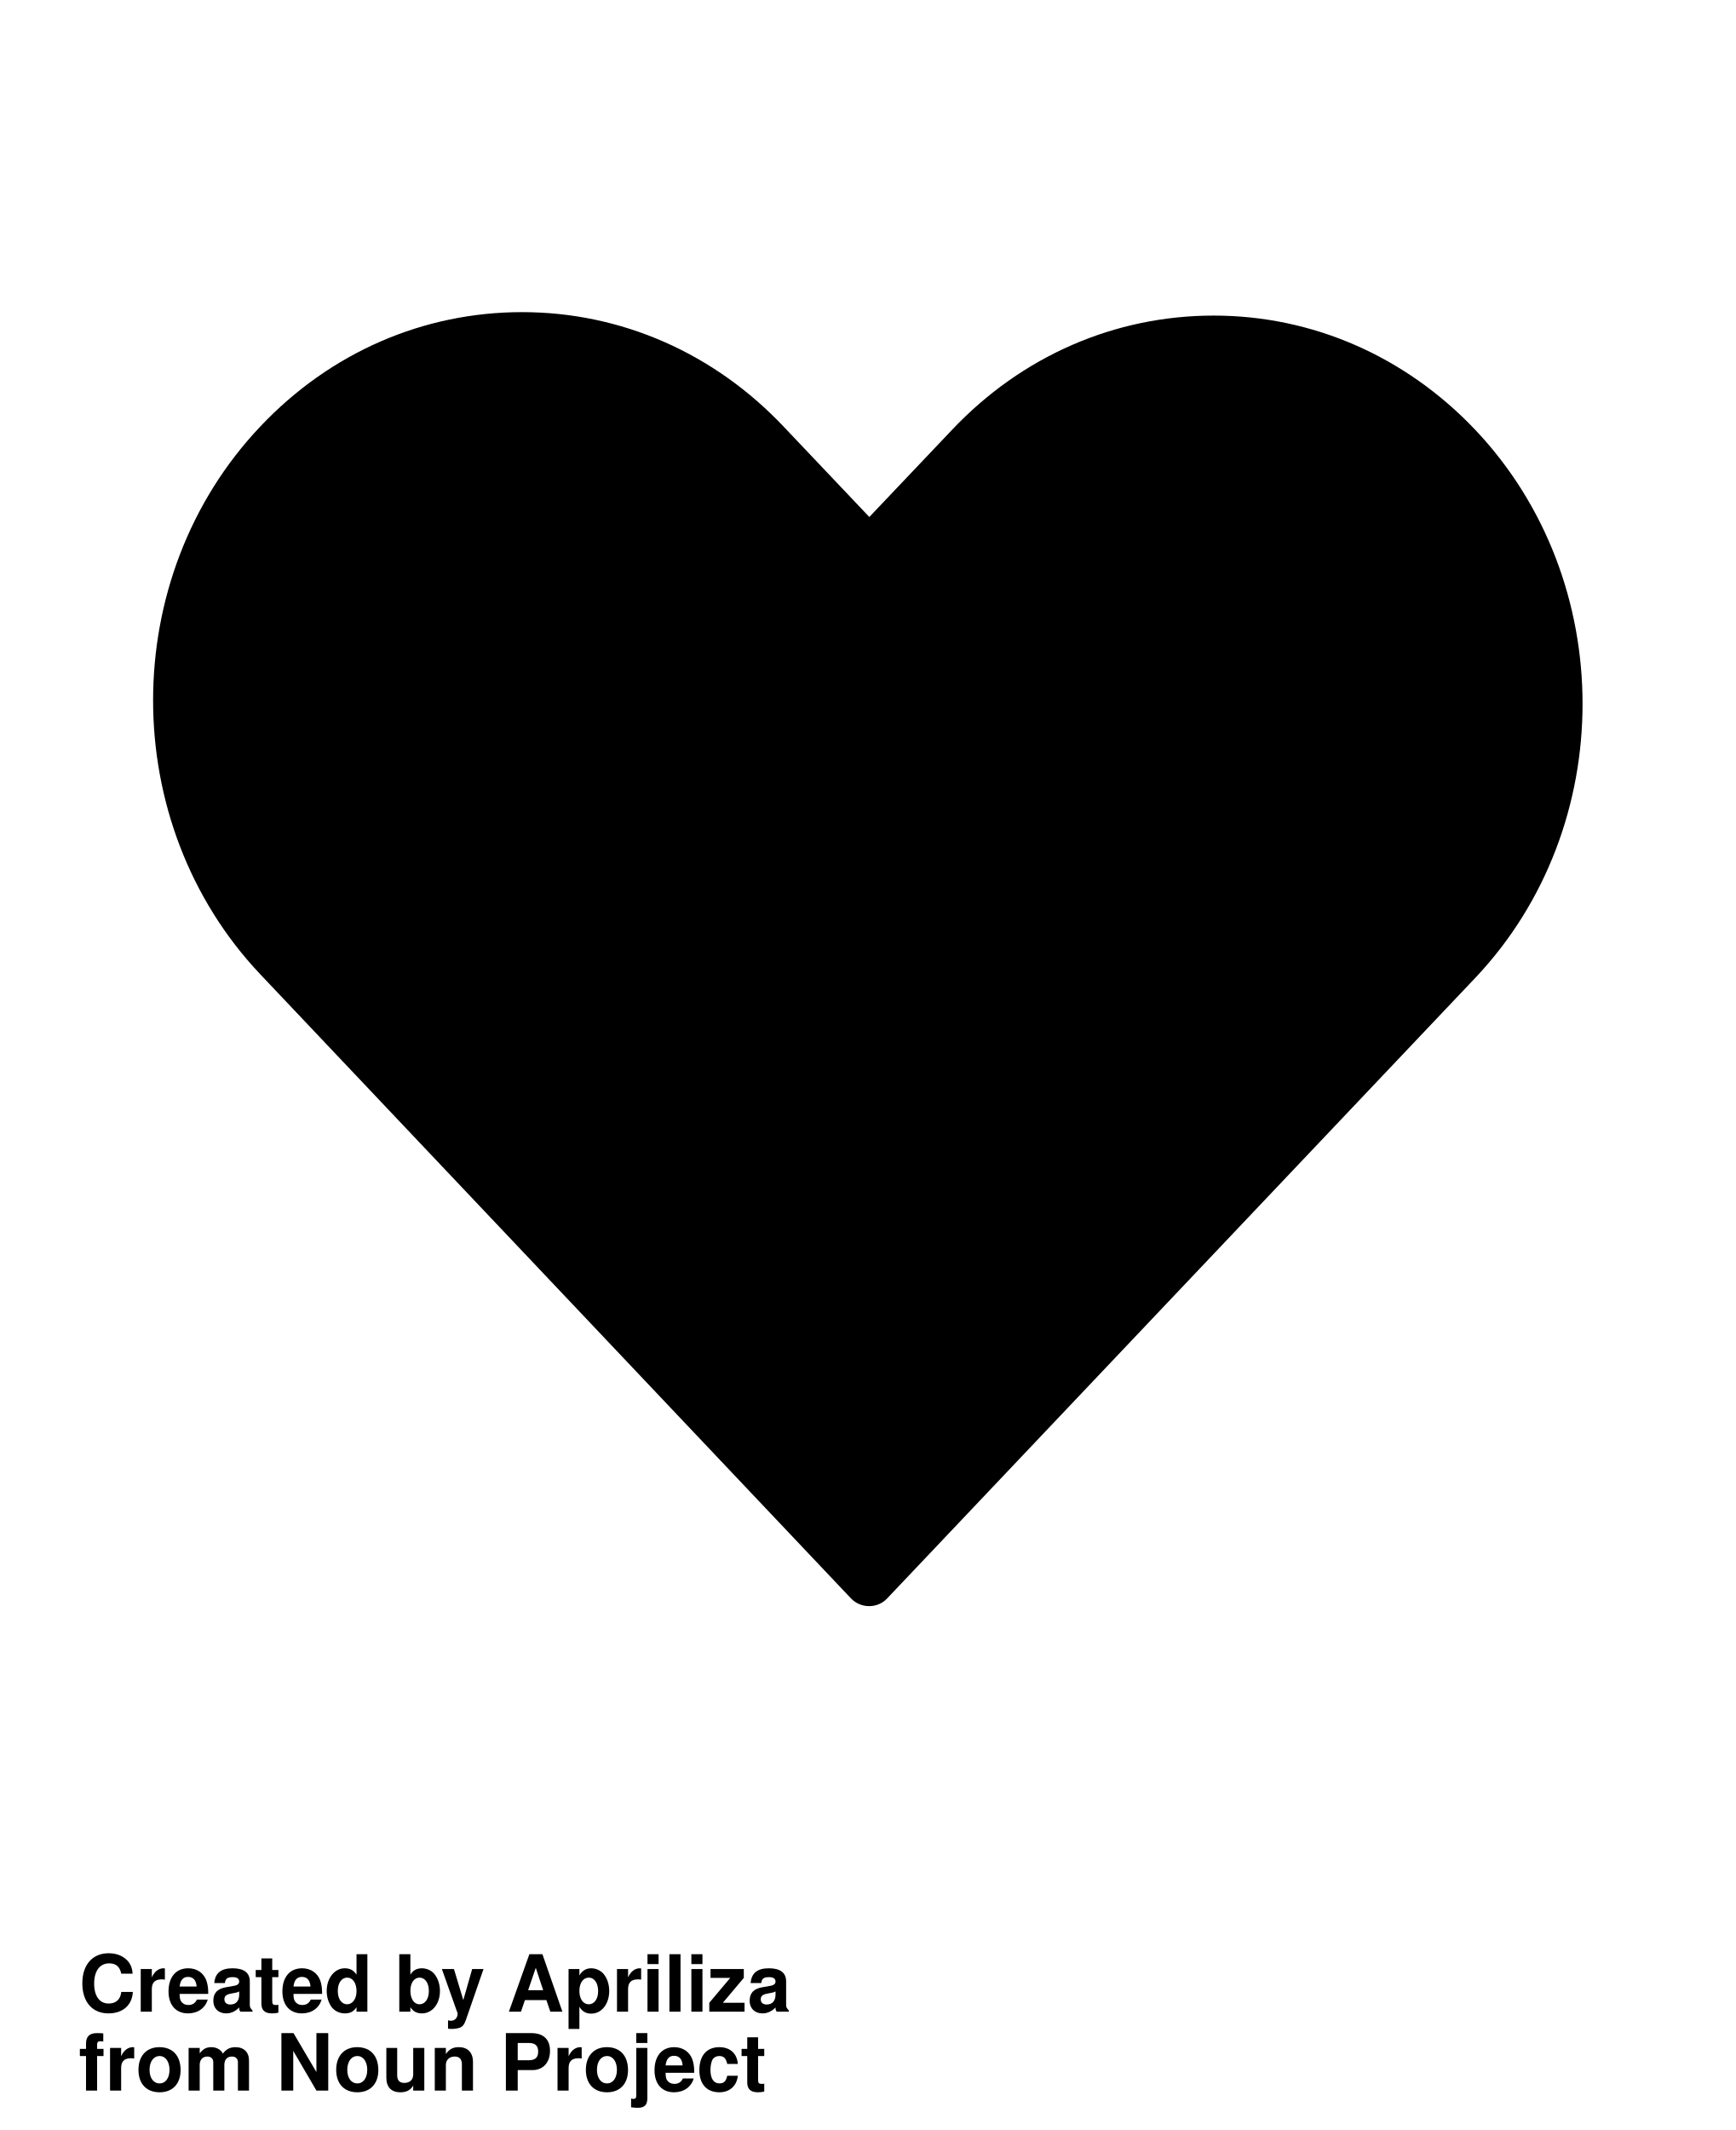
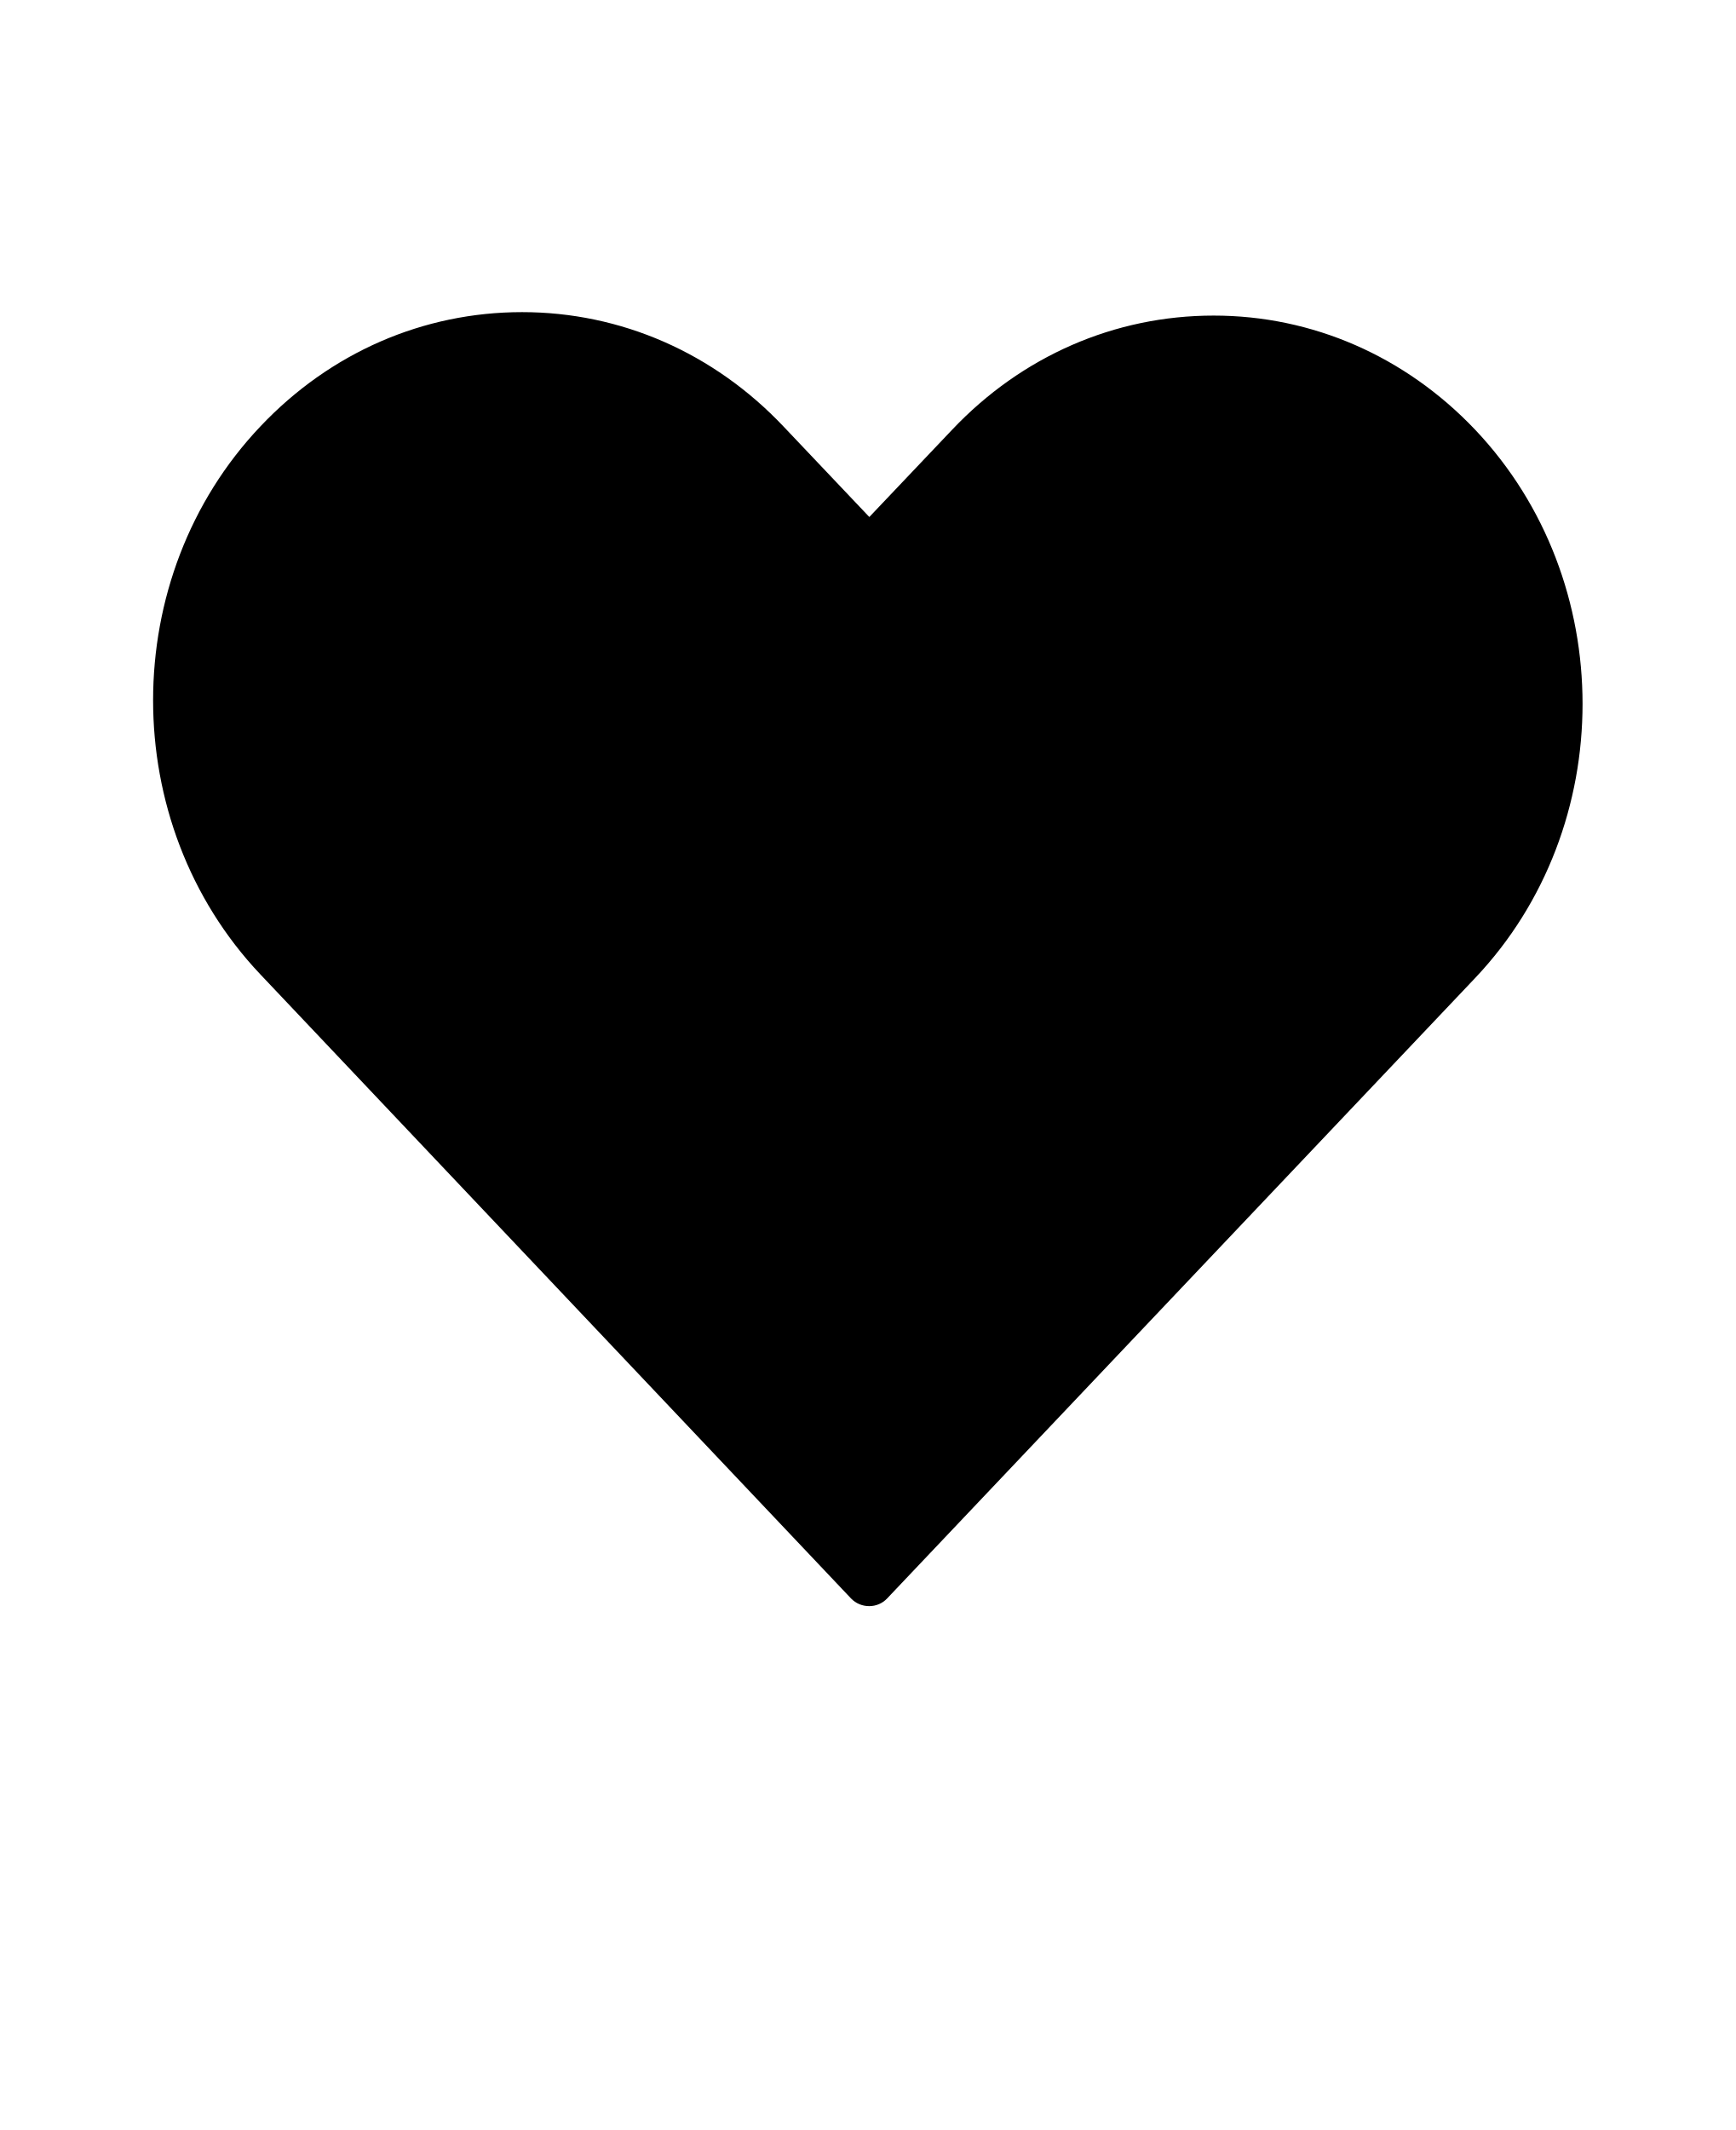
<svg xmlns="http://www.w3.org/2000/svg" version="1.1" viewBox="-5.0 -10.0 110.0 135.0">
  <path d="m50.094 91.797c-0.422 0-0.844-0.172-1.141-0.484l-37.453-39.562c-9.062-9.578-9.062-25.172 0.016-34.734 4.422-4.672 10.312-7.234 16.578-7.234s12.156 2.578 16.578 7.25l5.438 5.734 5.25-5.531c4.422-4.672 10.312-7.234 16.578-7.234s12.156 2.578 16.578 7.234c9.078 9.578 9.078 25.172 0 34.75l-37.281 39.328c-0.297 0.312-0.703 0.484-1.141 0.484z" />
-   <text x="0.0" y="117.5" font-size="5.0" font-weight="bold" font-family="Arbeit Regular, Helvetica, Arial-Unicode, Arial, Sans-serif" fill="#000000">Created by Apriliza</text>
-   <text x="0.0" y="122.5" font-size="5.0" font-weight="bold" font-family="Arbeit Regular, Helvetica, Arial-Unicode, Arial, Sans-serif" fill="#000000">from Noun Project</text>
</svg>
